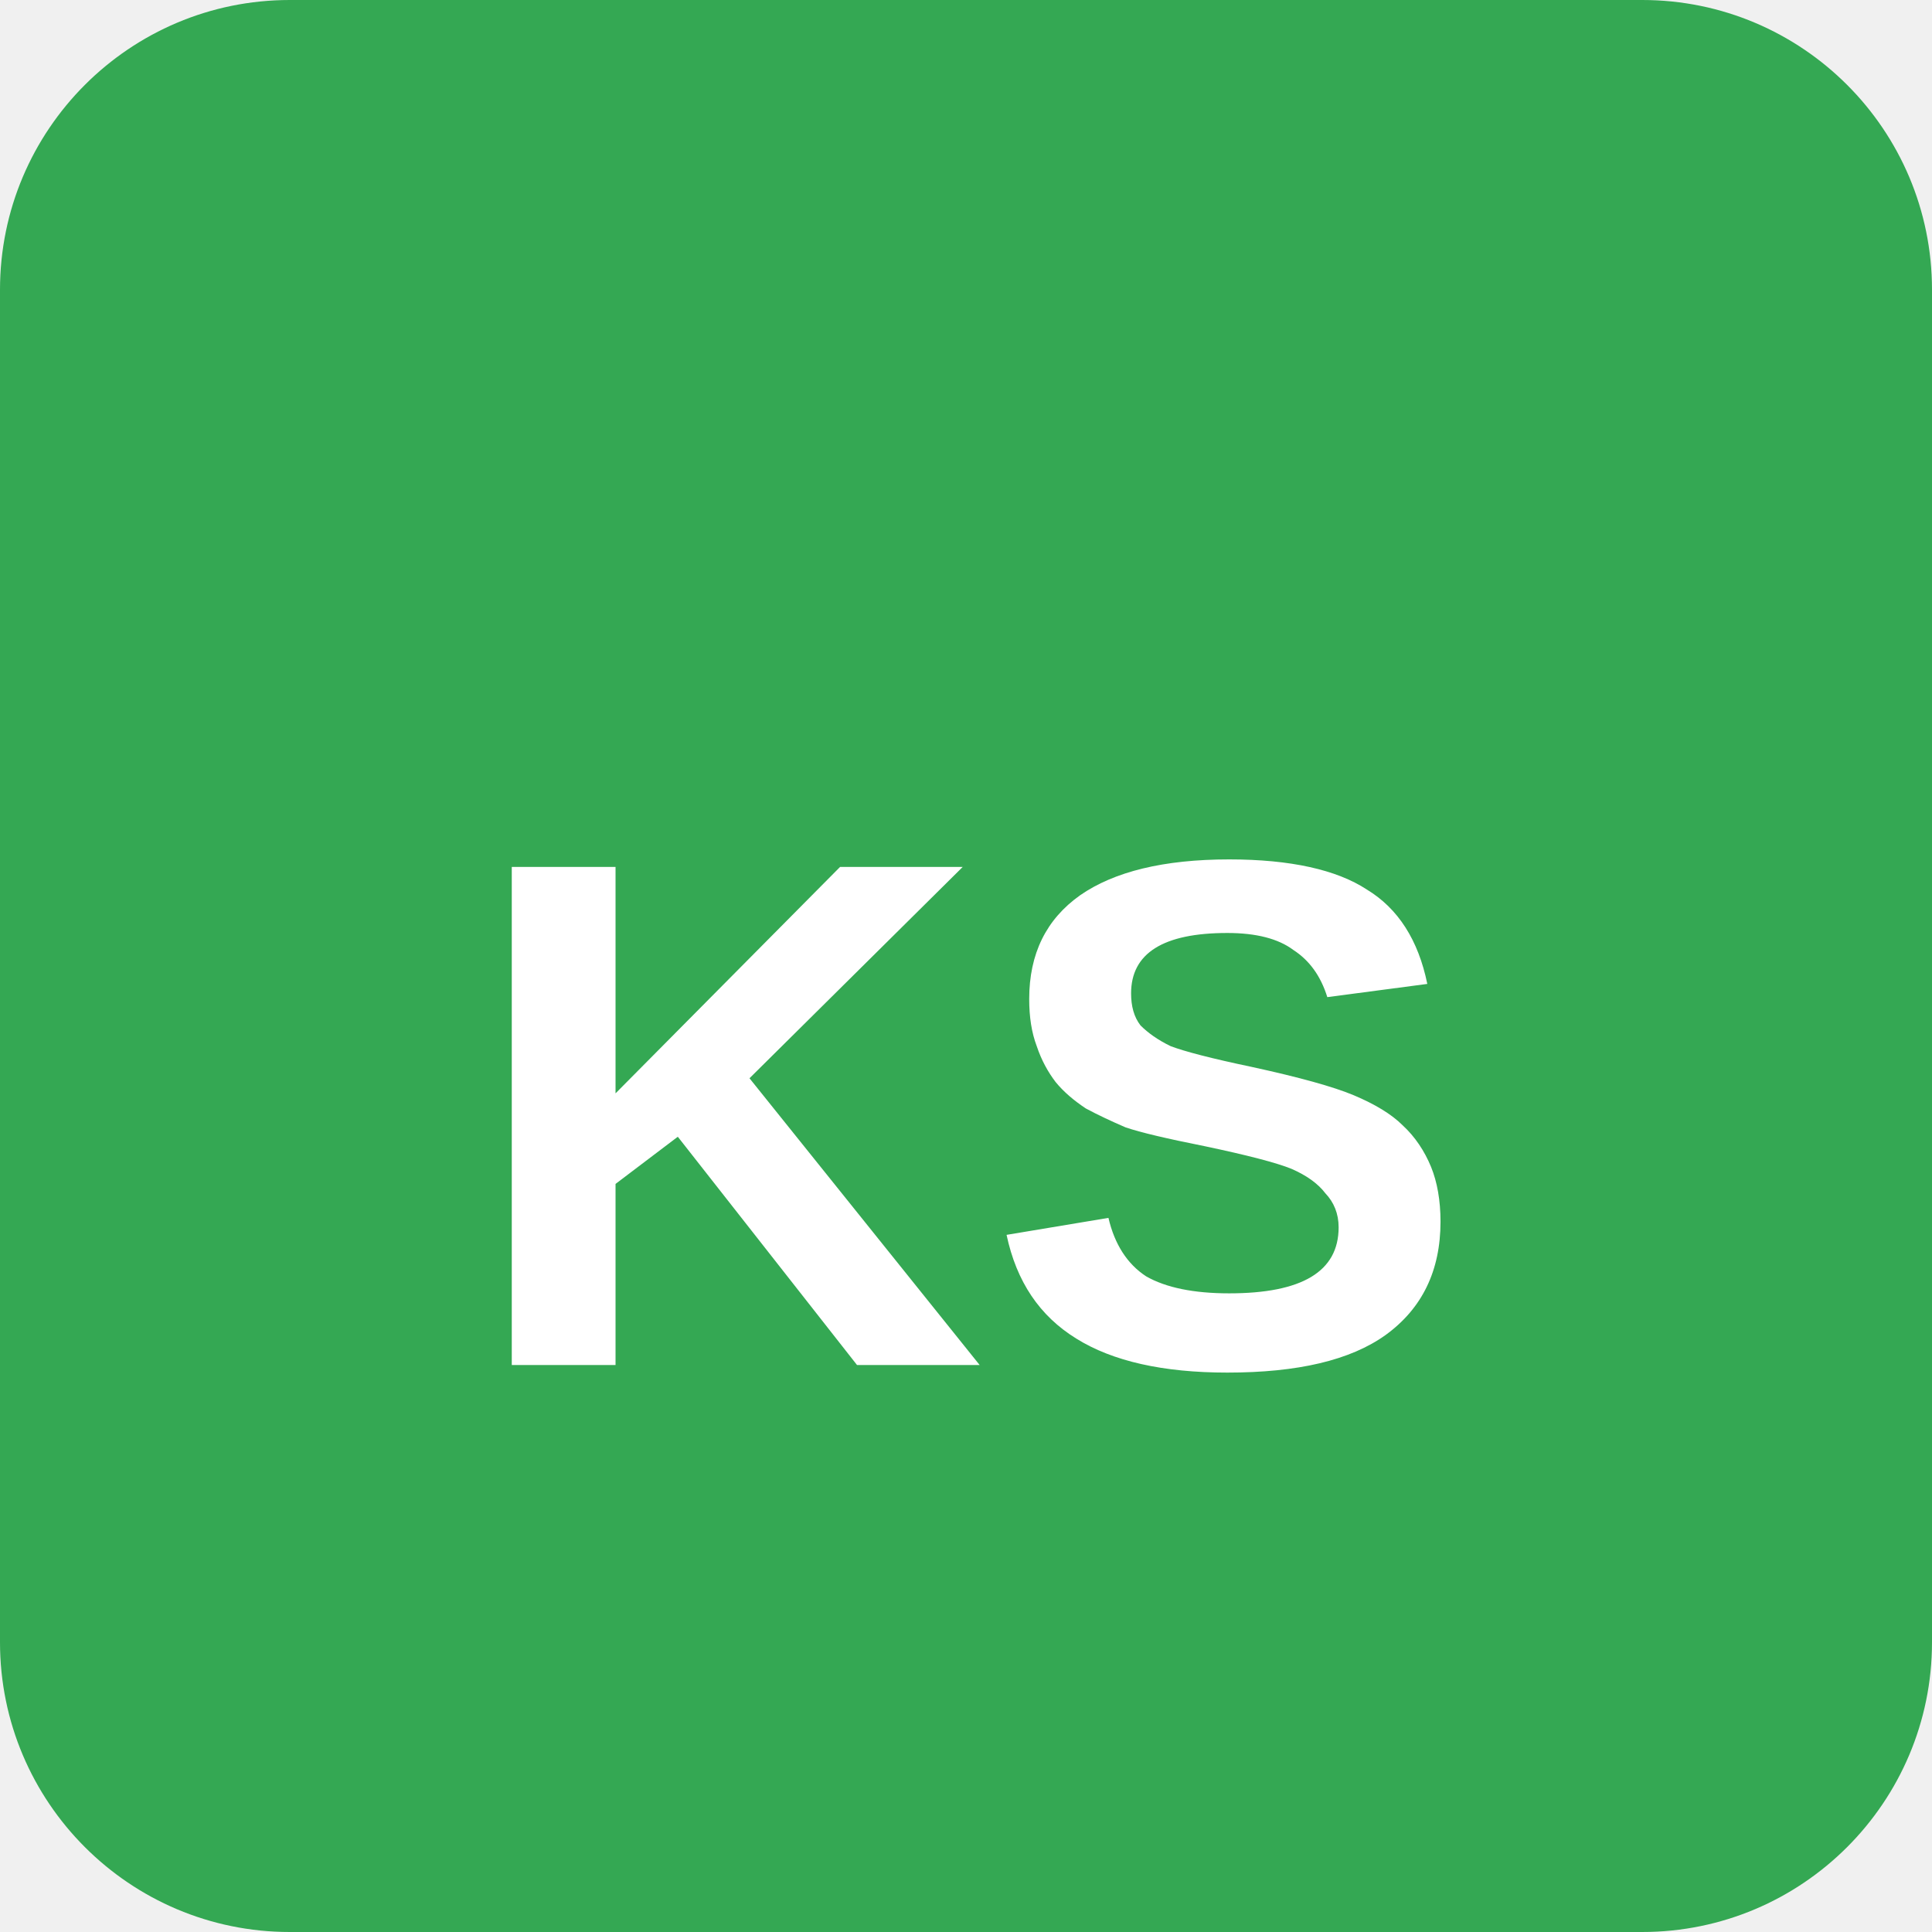
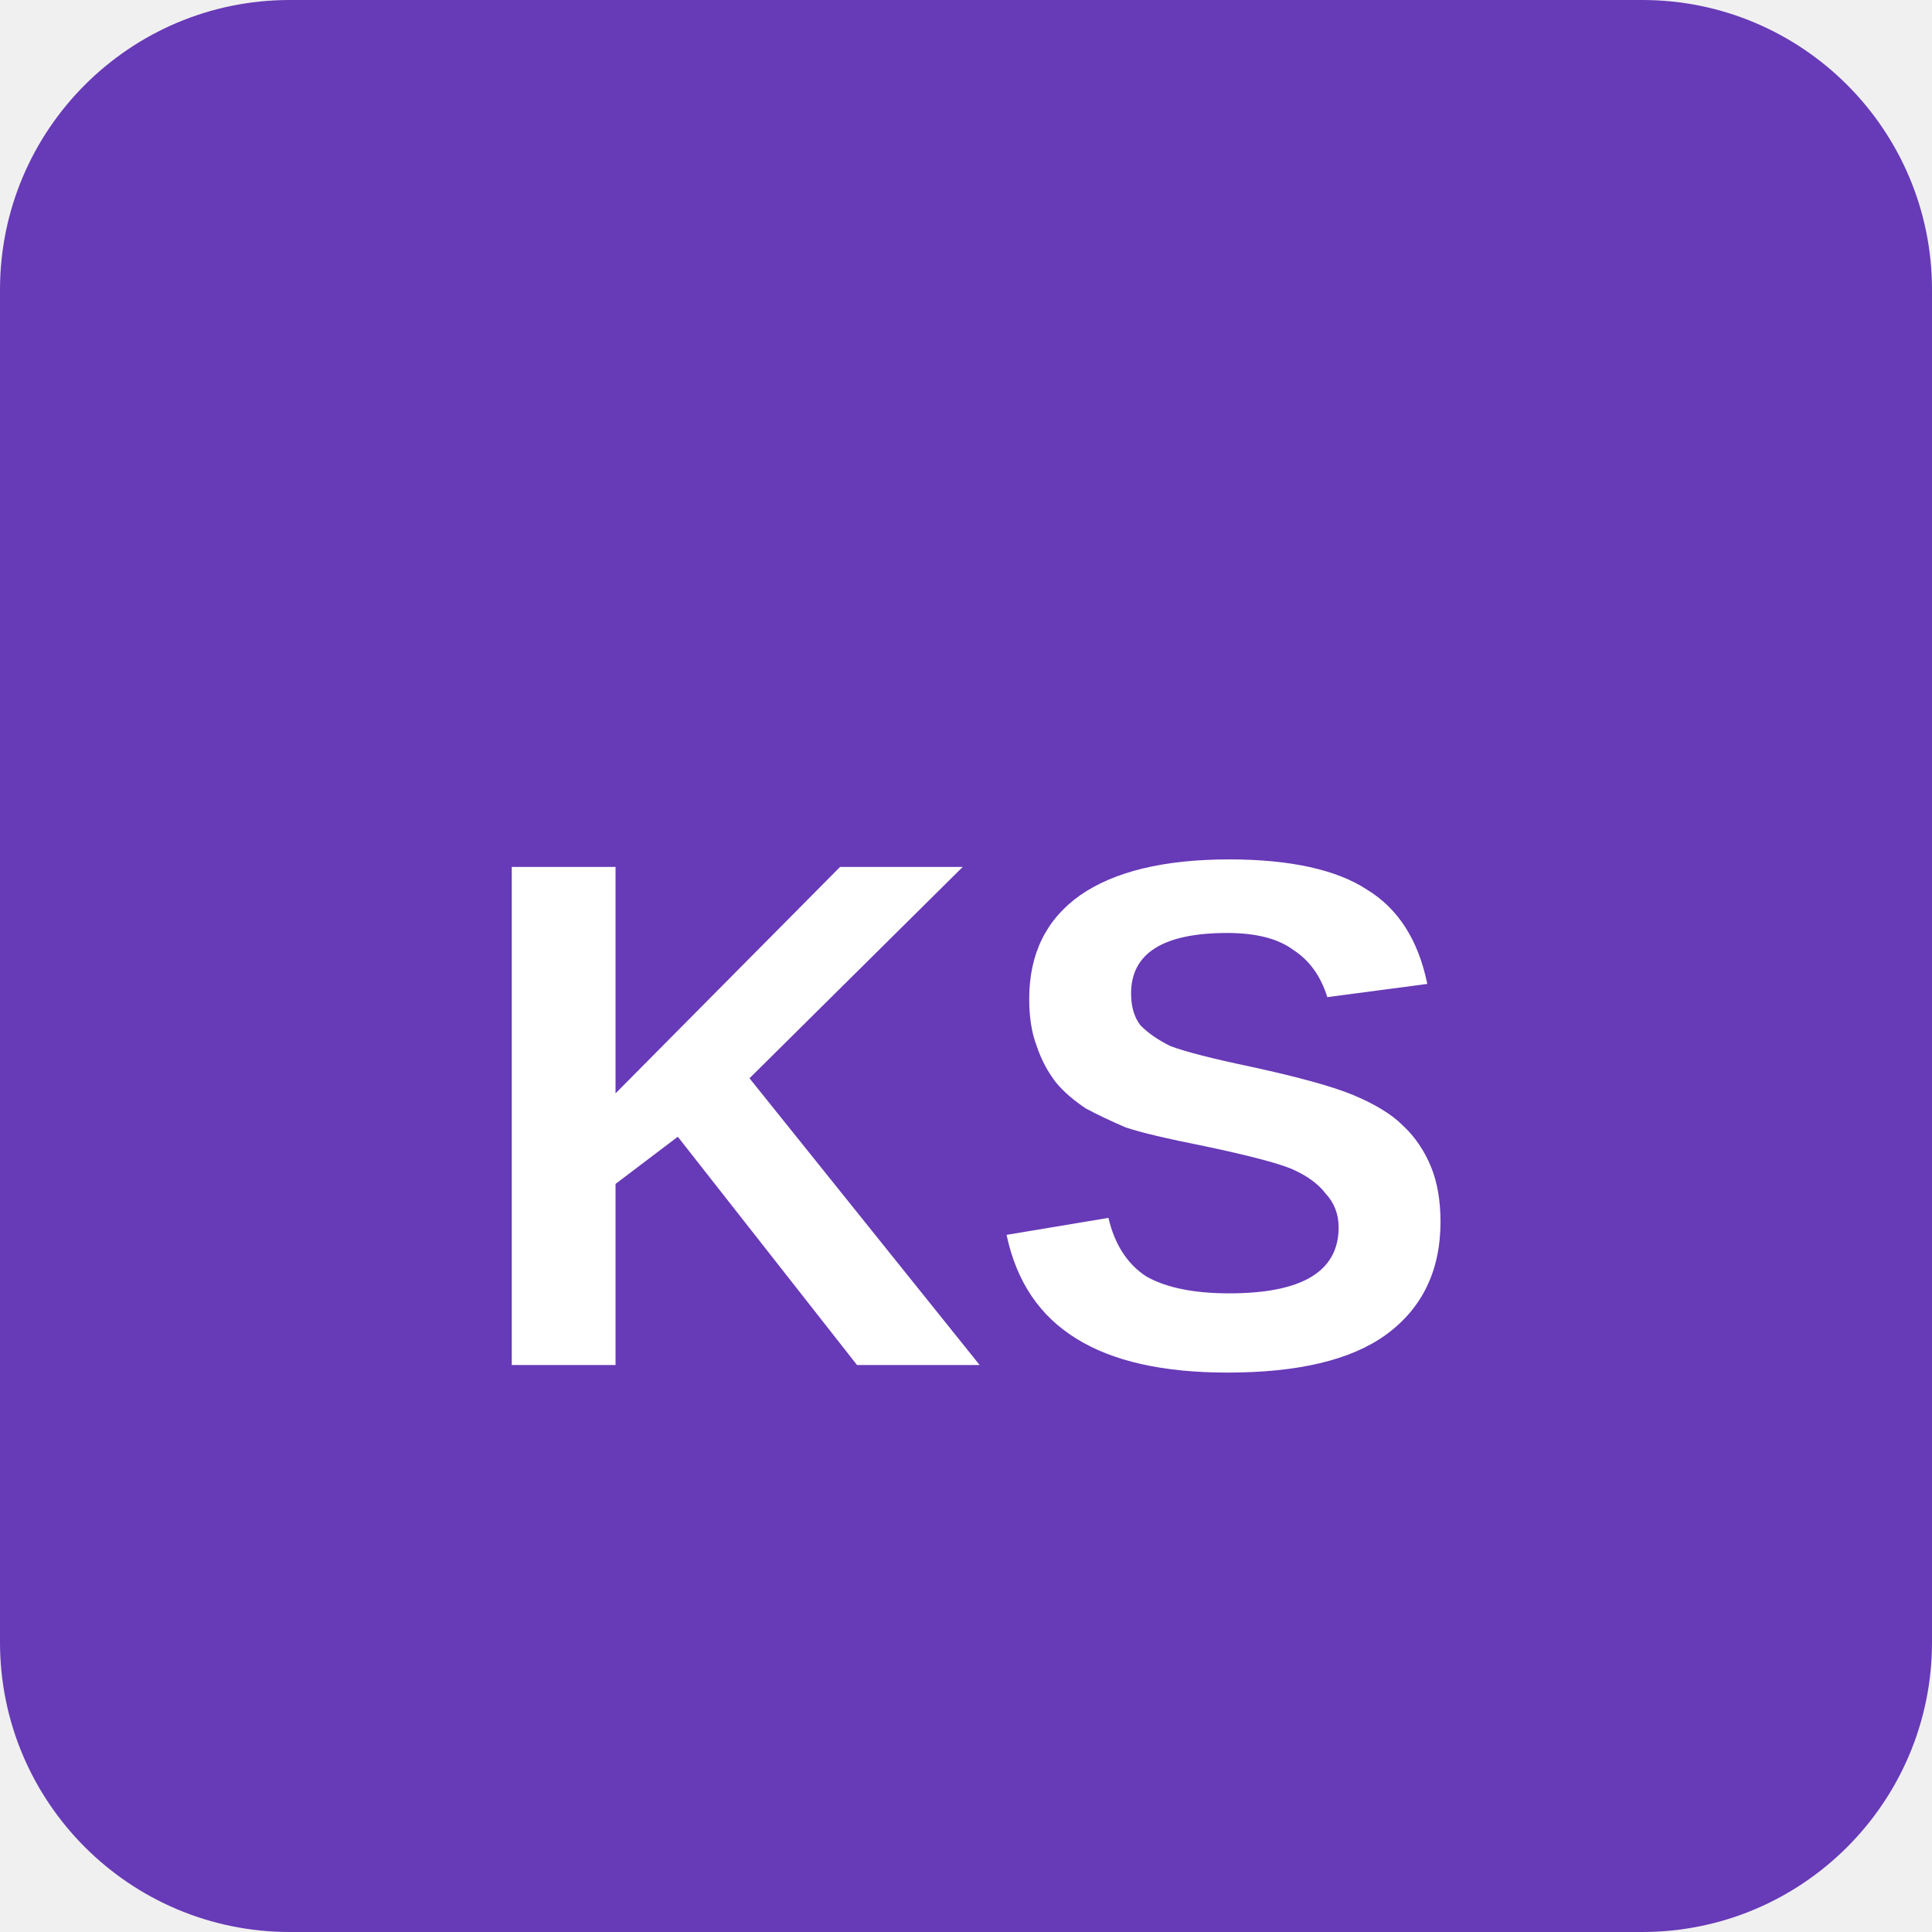
<svg xmlns="http://www.w3.org/2000/svg" width="16" height="16" viewBox="0 0 16 16">
-   <rect width="16" height="16" rx="2.4" fill="#34A853" />
+   <rect width="16" height="16" rx="2.4" fill="#673AB7" />
  <text x="50%" y="9.6" font-family="Arial, sans-serif" font-size="6" font-weight="bold" fill="#FFFFFF" text-anchor="middle" dominant-baseline="middle">
    KS
  </text>
</svg>
